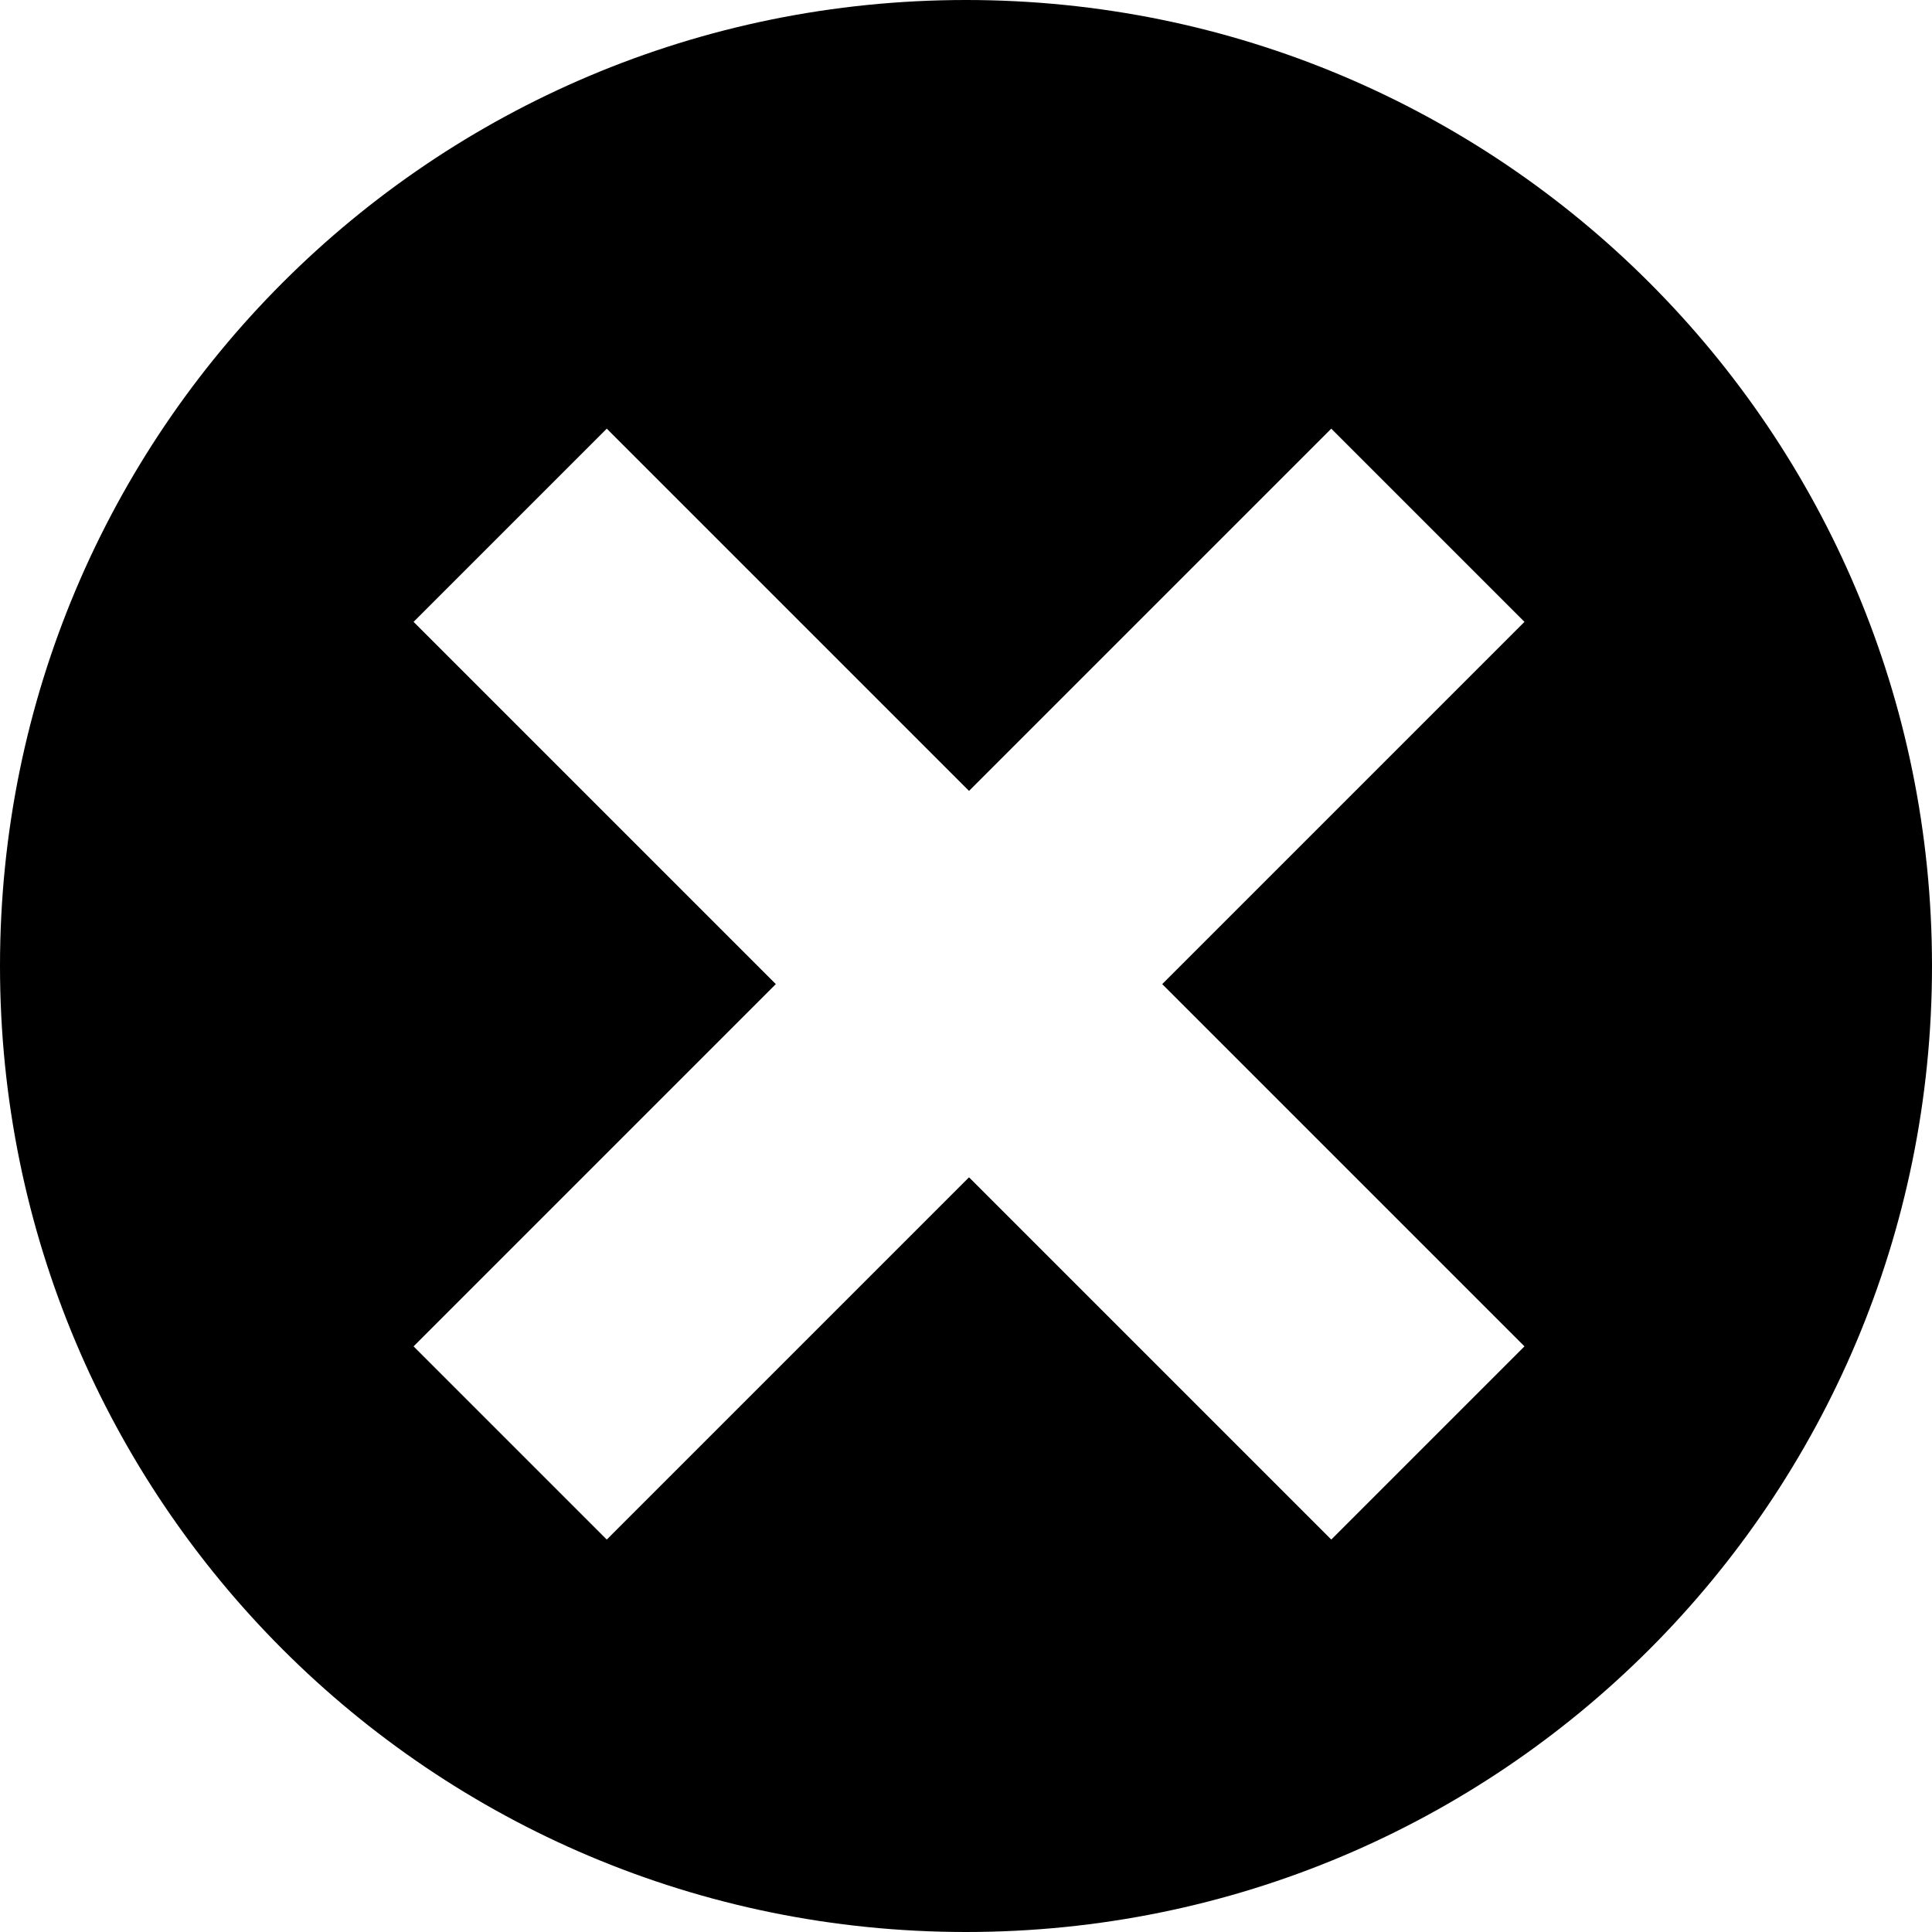
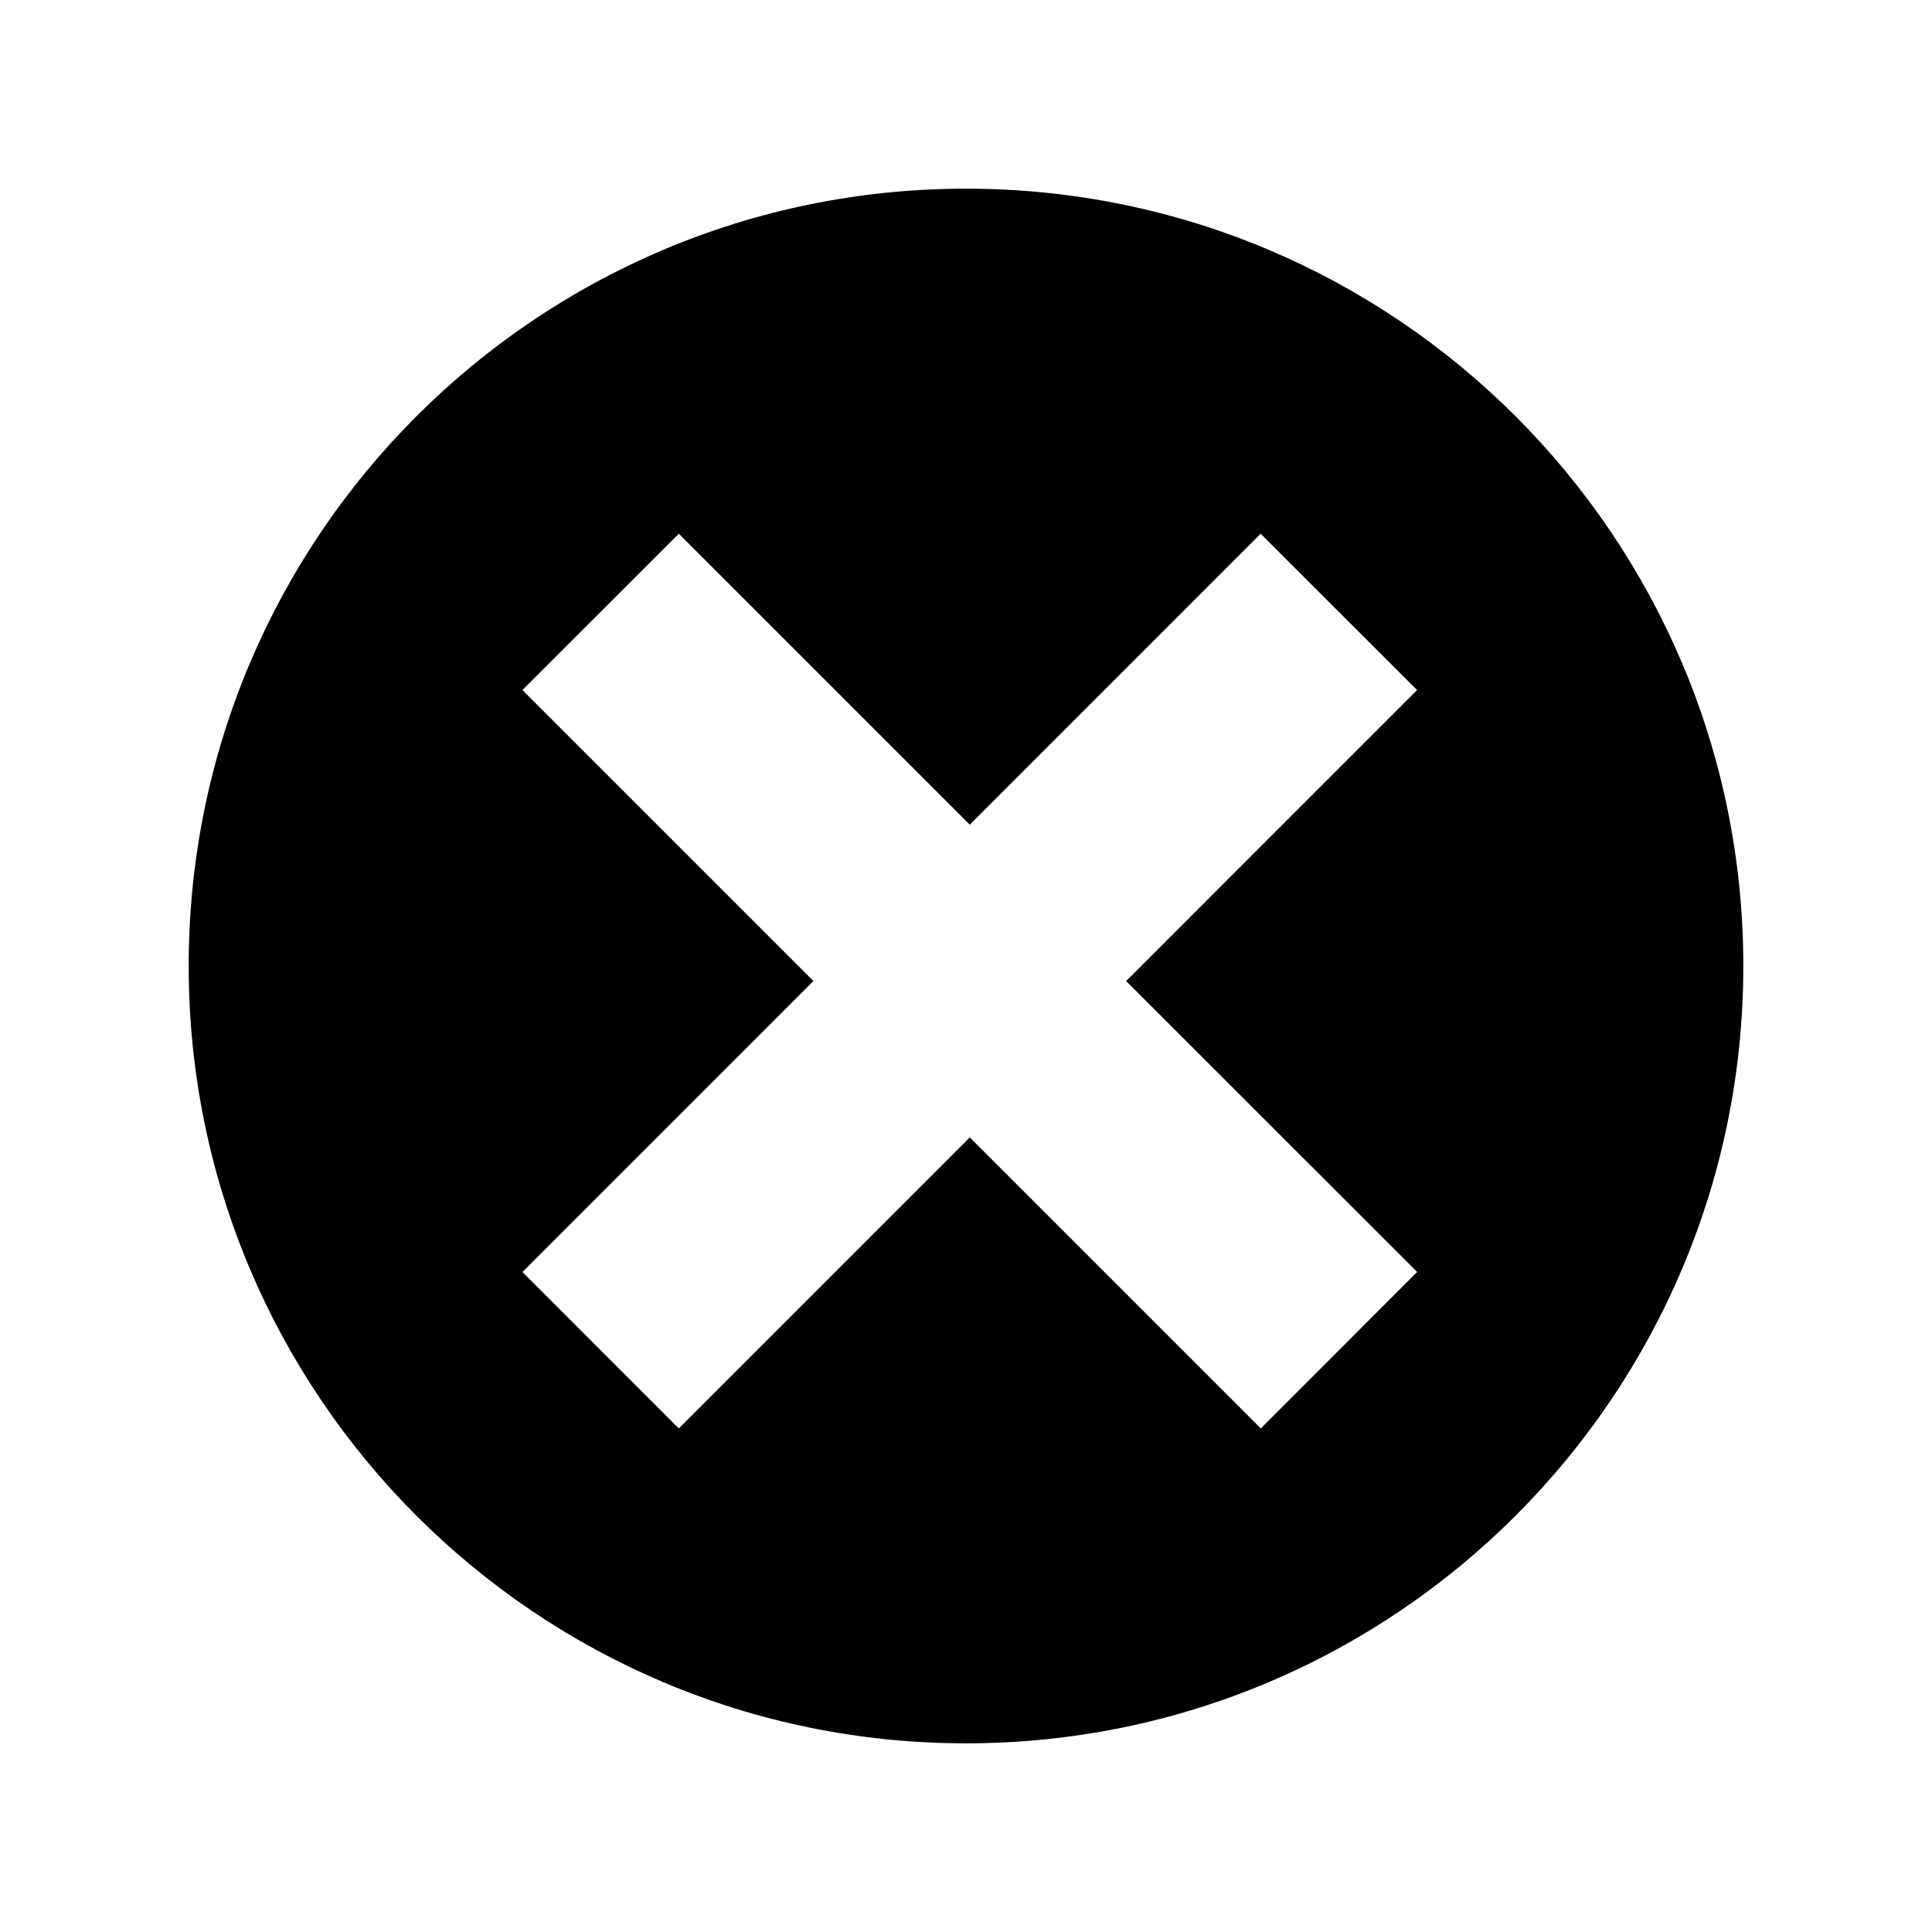
- <svg xmlns="http://www.w3.org/2000/svg" version="1.1" id="Layer_1" x="0px" y="0px" viewBox="0 0 64 64" enable-background="new 0 0 64 64" xml:space="preserve">
-   <path id="x-mark-3-icon" d="M32,0C14.3,0,0,14.3,0,32c0,17.7,14.3,32,32,32c17.7,0,32-14.3,32-32S49.7,0,32,0z M44.1,51l-12-12  l-12,12l-6.4-6.4l12-12l-12-12l6.4-6.4l12,12l12-12l6.4,6.4l-12,12l12,12L44.1,51z" />
+ <svg xmlns="http://www.w3.org/2000/svg" version="1.1" id="Layer_1" x="0px" y="0px" width="64px" height="64px" viewBox="224 224 64 64" enable-background="new 224 224 64 64" xml:space="preserve">
+   <path id="x-mark-3-icon" d="M256,230.25c-14.221,0-25.75,11.529-25.75,25.75s11.529,25.75,25.75,25.75  c14.221,0,25.75-11.529,25.75-25.75S270.221,230.25,256,230.25z M265.765,271.318l-9.64-9.64l-9.64,9.641l-5.178-5.181l9.638-9.64  l-9.639-9.639l5.181-5.178l9.638,9.637l9.636-9.638l5.182,5.179l-9.638,9.639l9.639,9.638L265.765,271.318z" />
</svg>
